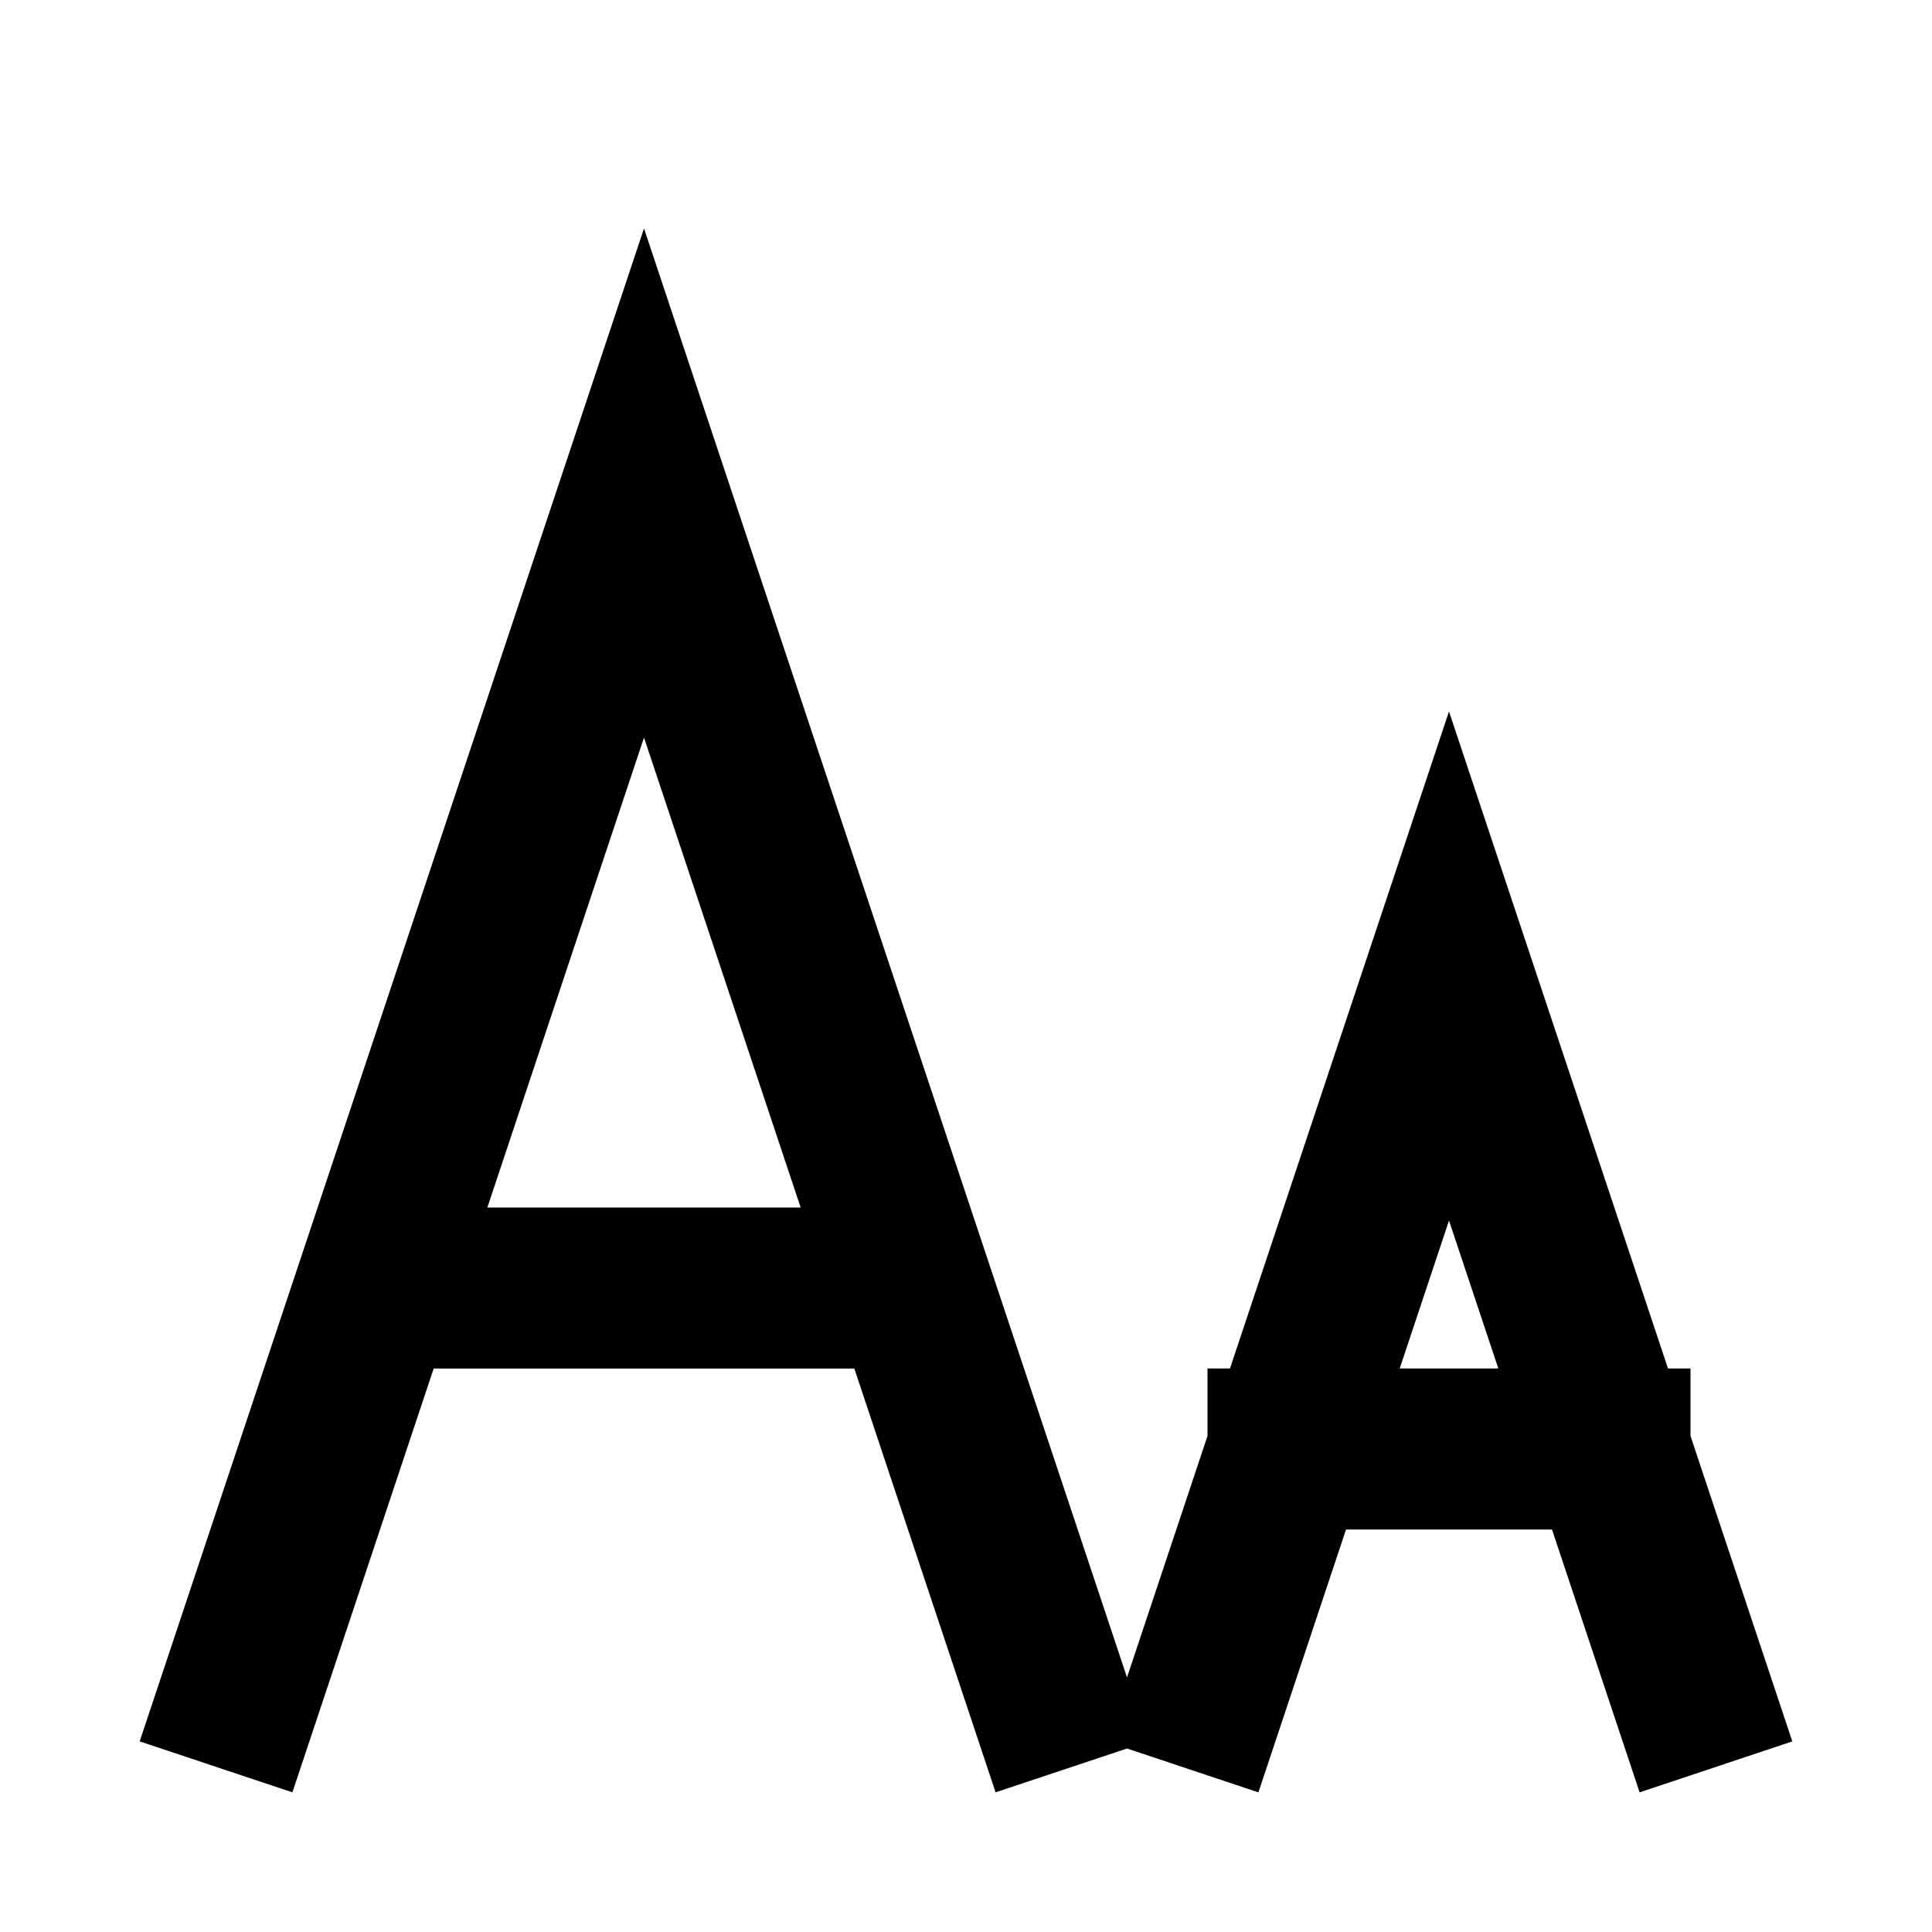
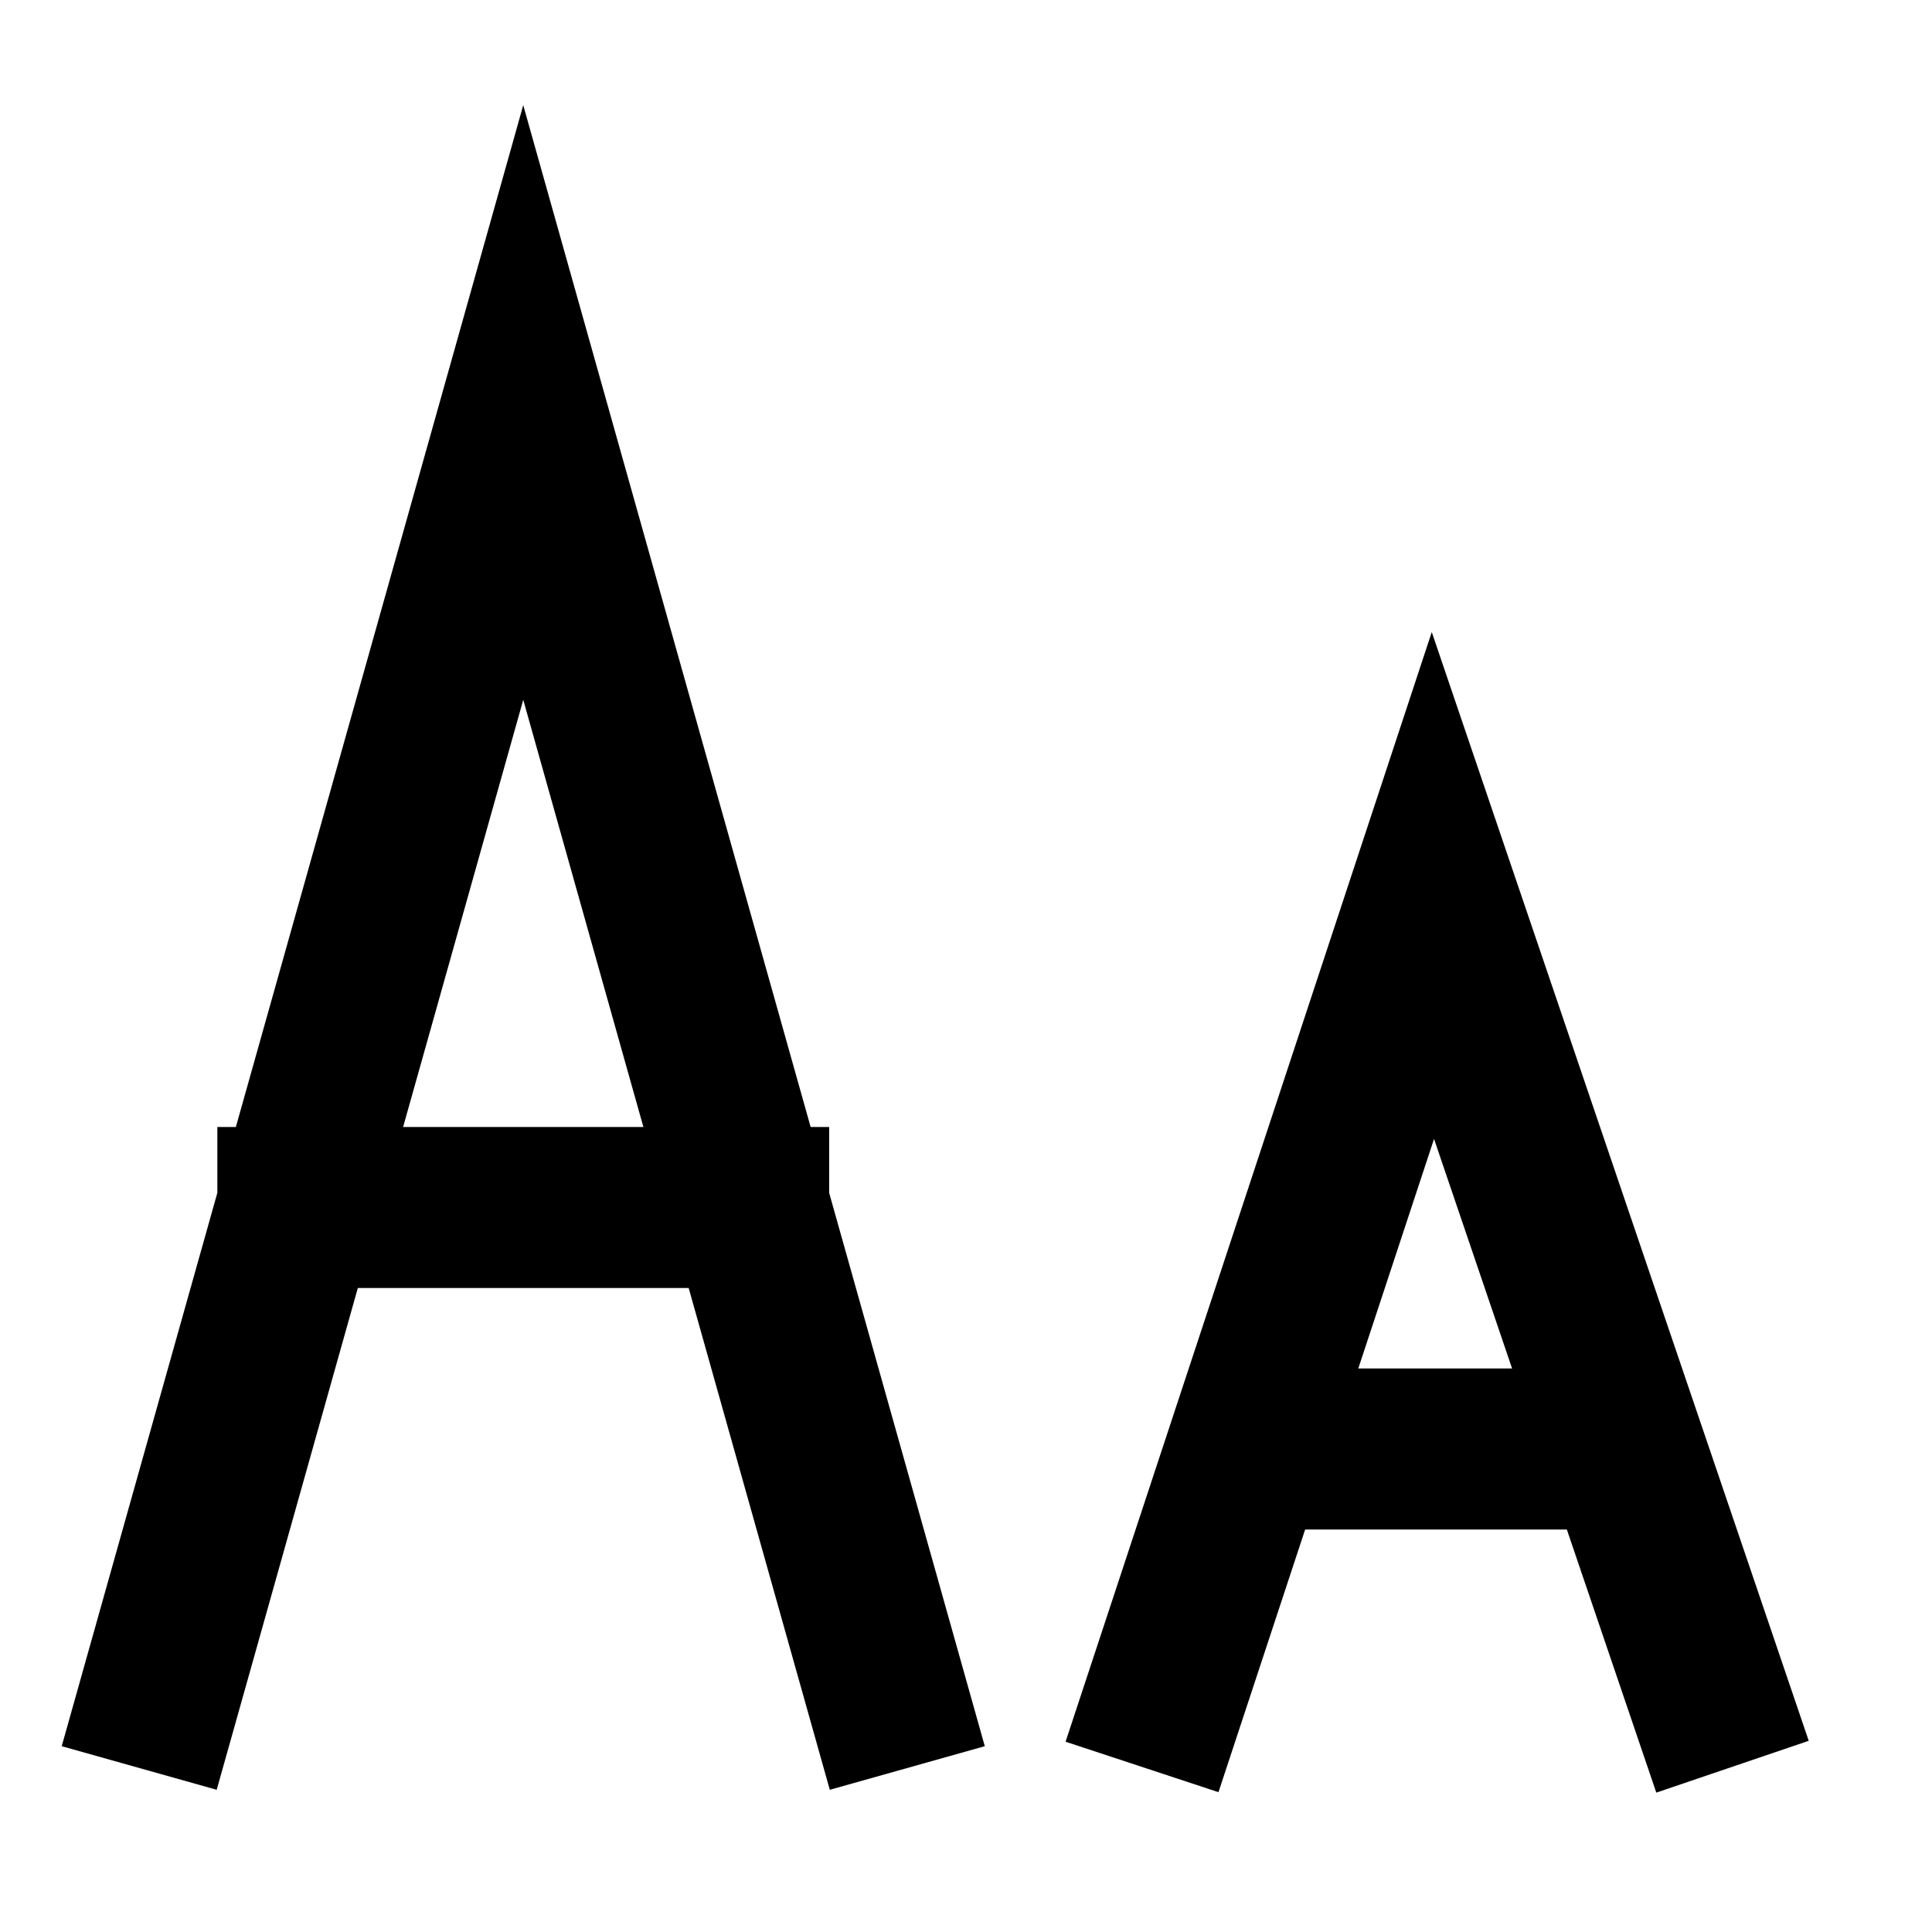
<svg xmlns="http://www.w3.org/2000/svg" width="24" height="24" viewBox="0 0 24 24" fill="none" stroke="currentColor" stroke-width="2" stroke-linecap="square" stroke-linejoin="miter">
-   <path d="M3 21 L8 6 L13 21 M5 16 L11 16 M15 21 L18 12 L21 21 M16 18 L20 18" />
+   <path d="M2 21 L6.5 5 L11 21 M3.7 15 L9.3 15 M14.5 21 L17.8 11 L21.2 21 M15.8 18 L19.8 18" />
</svg>
